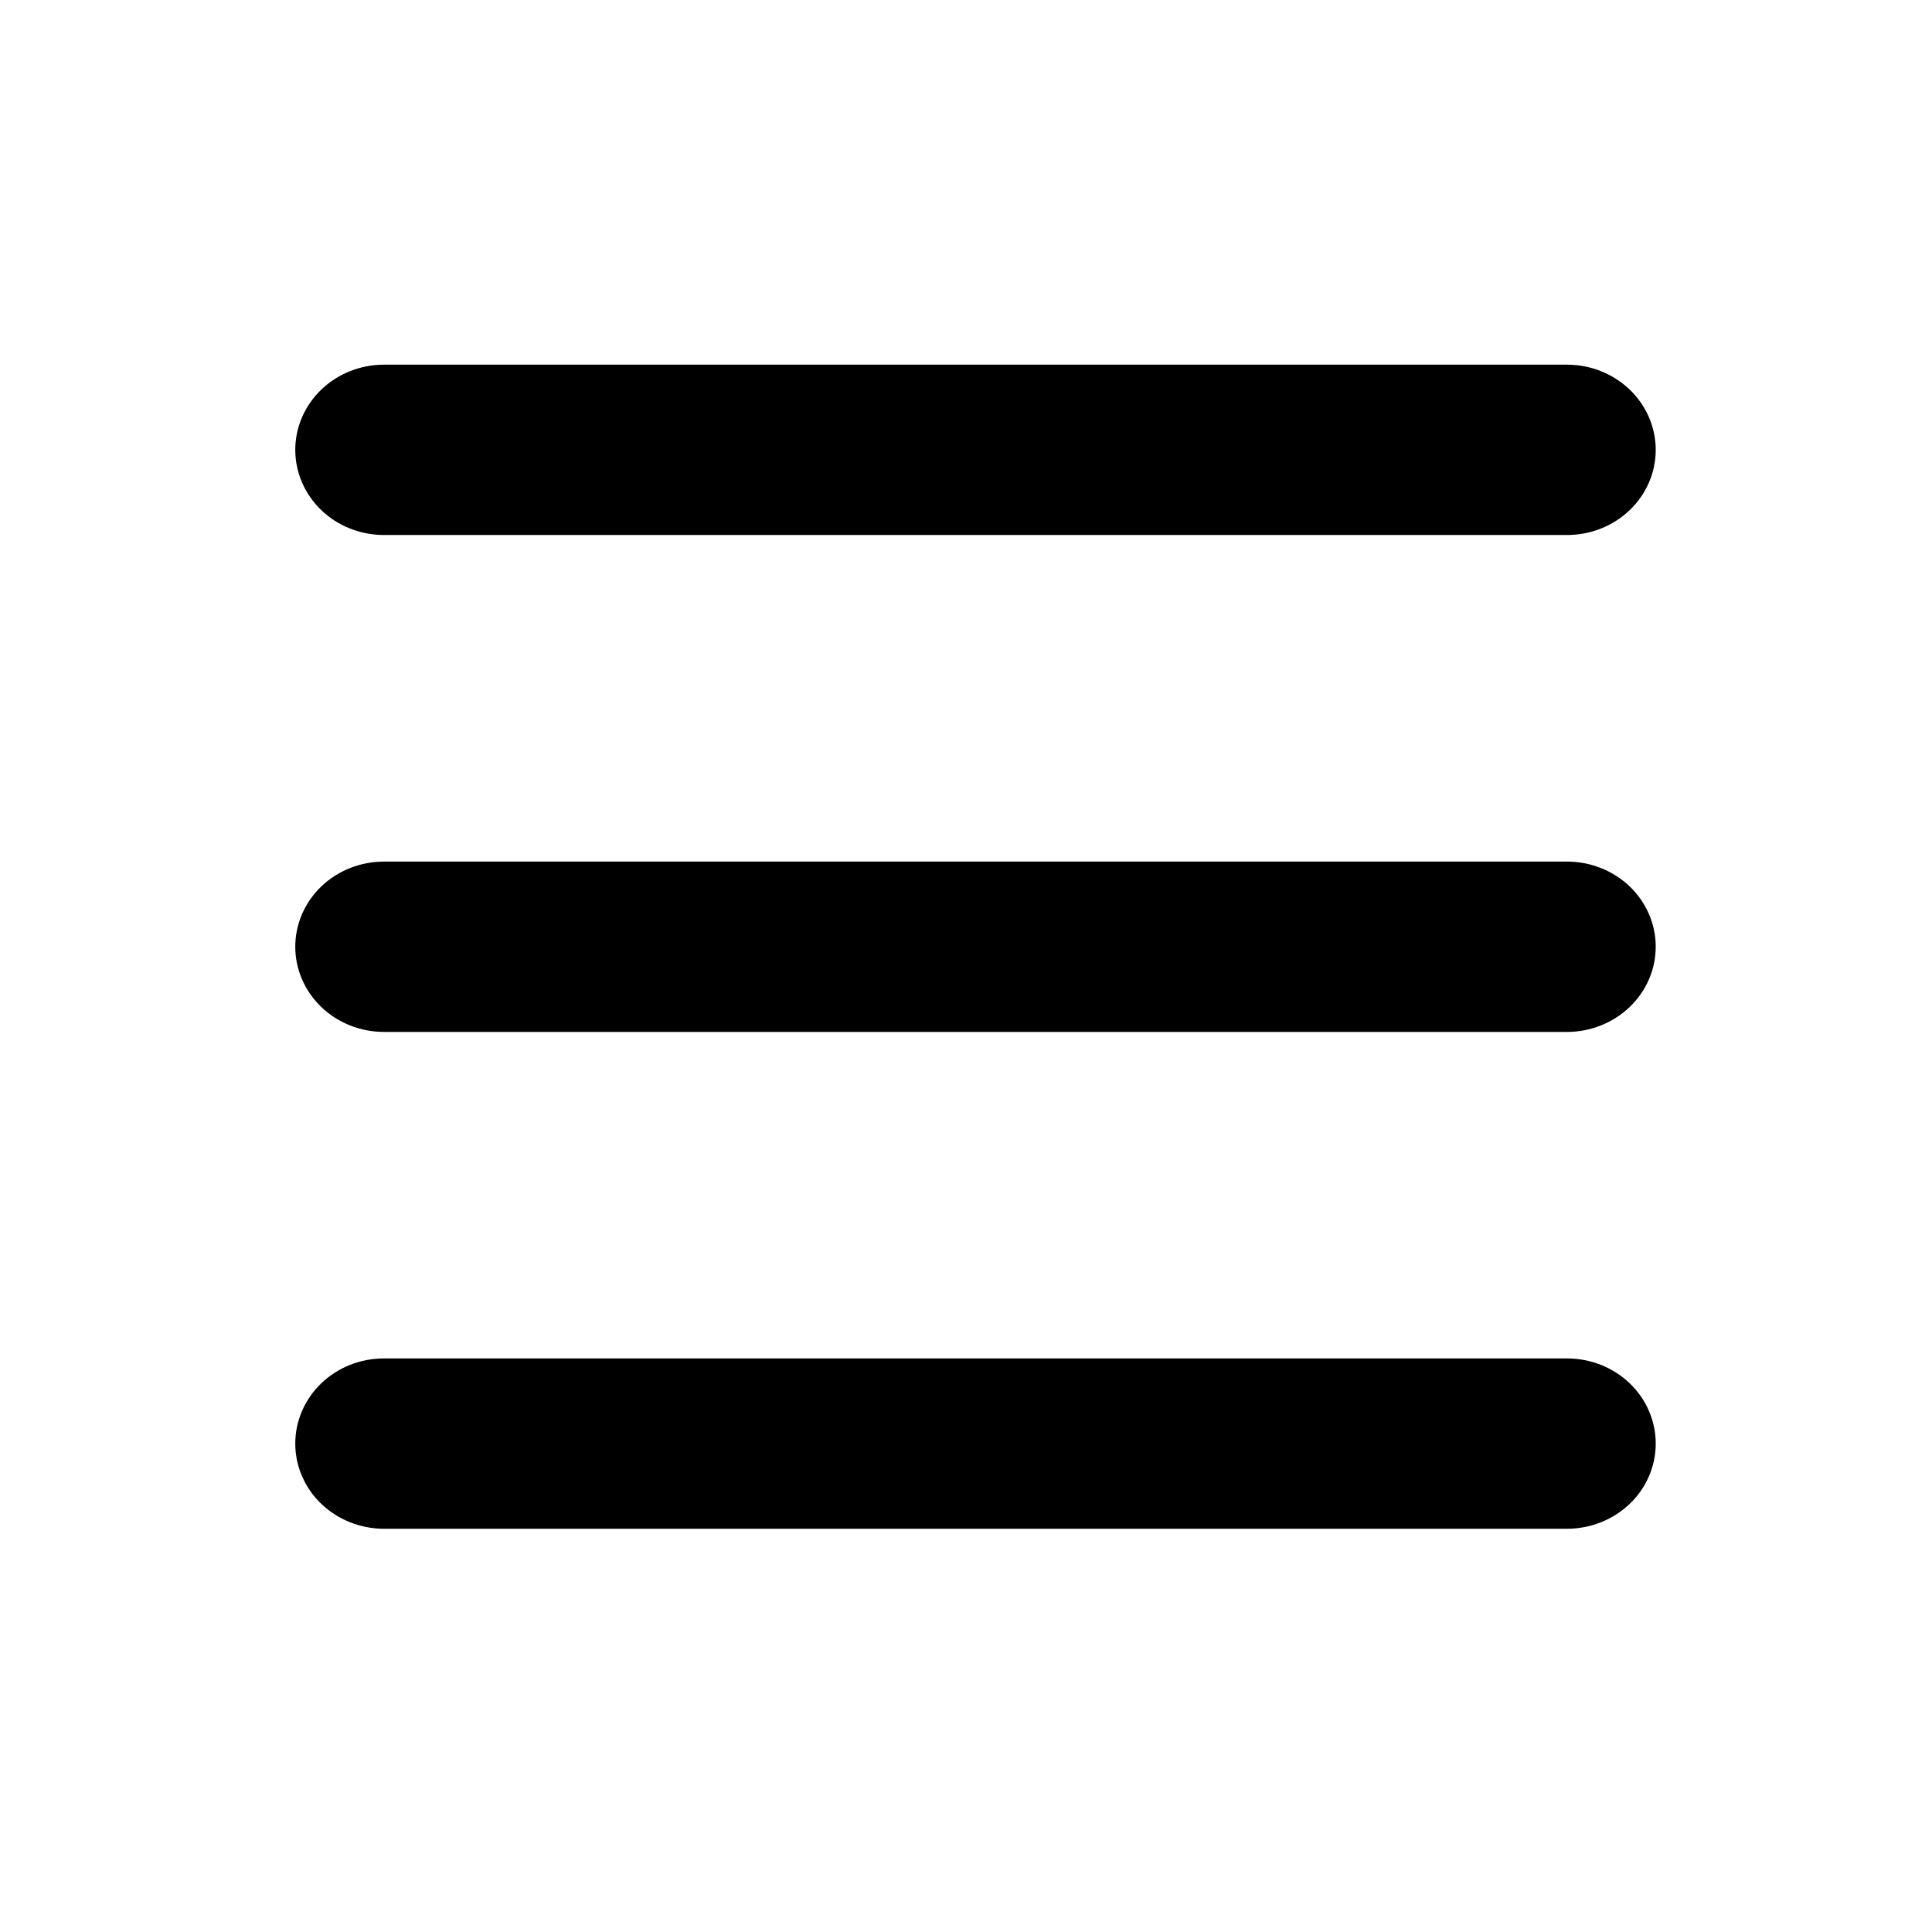
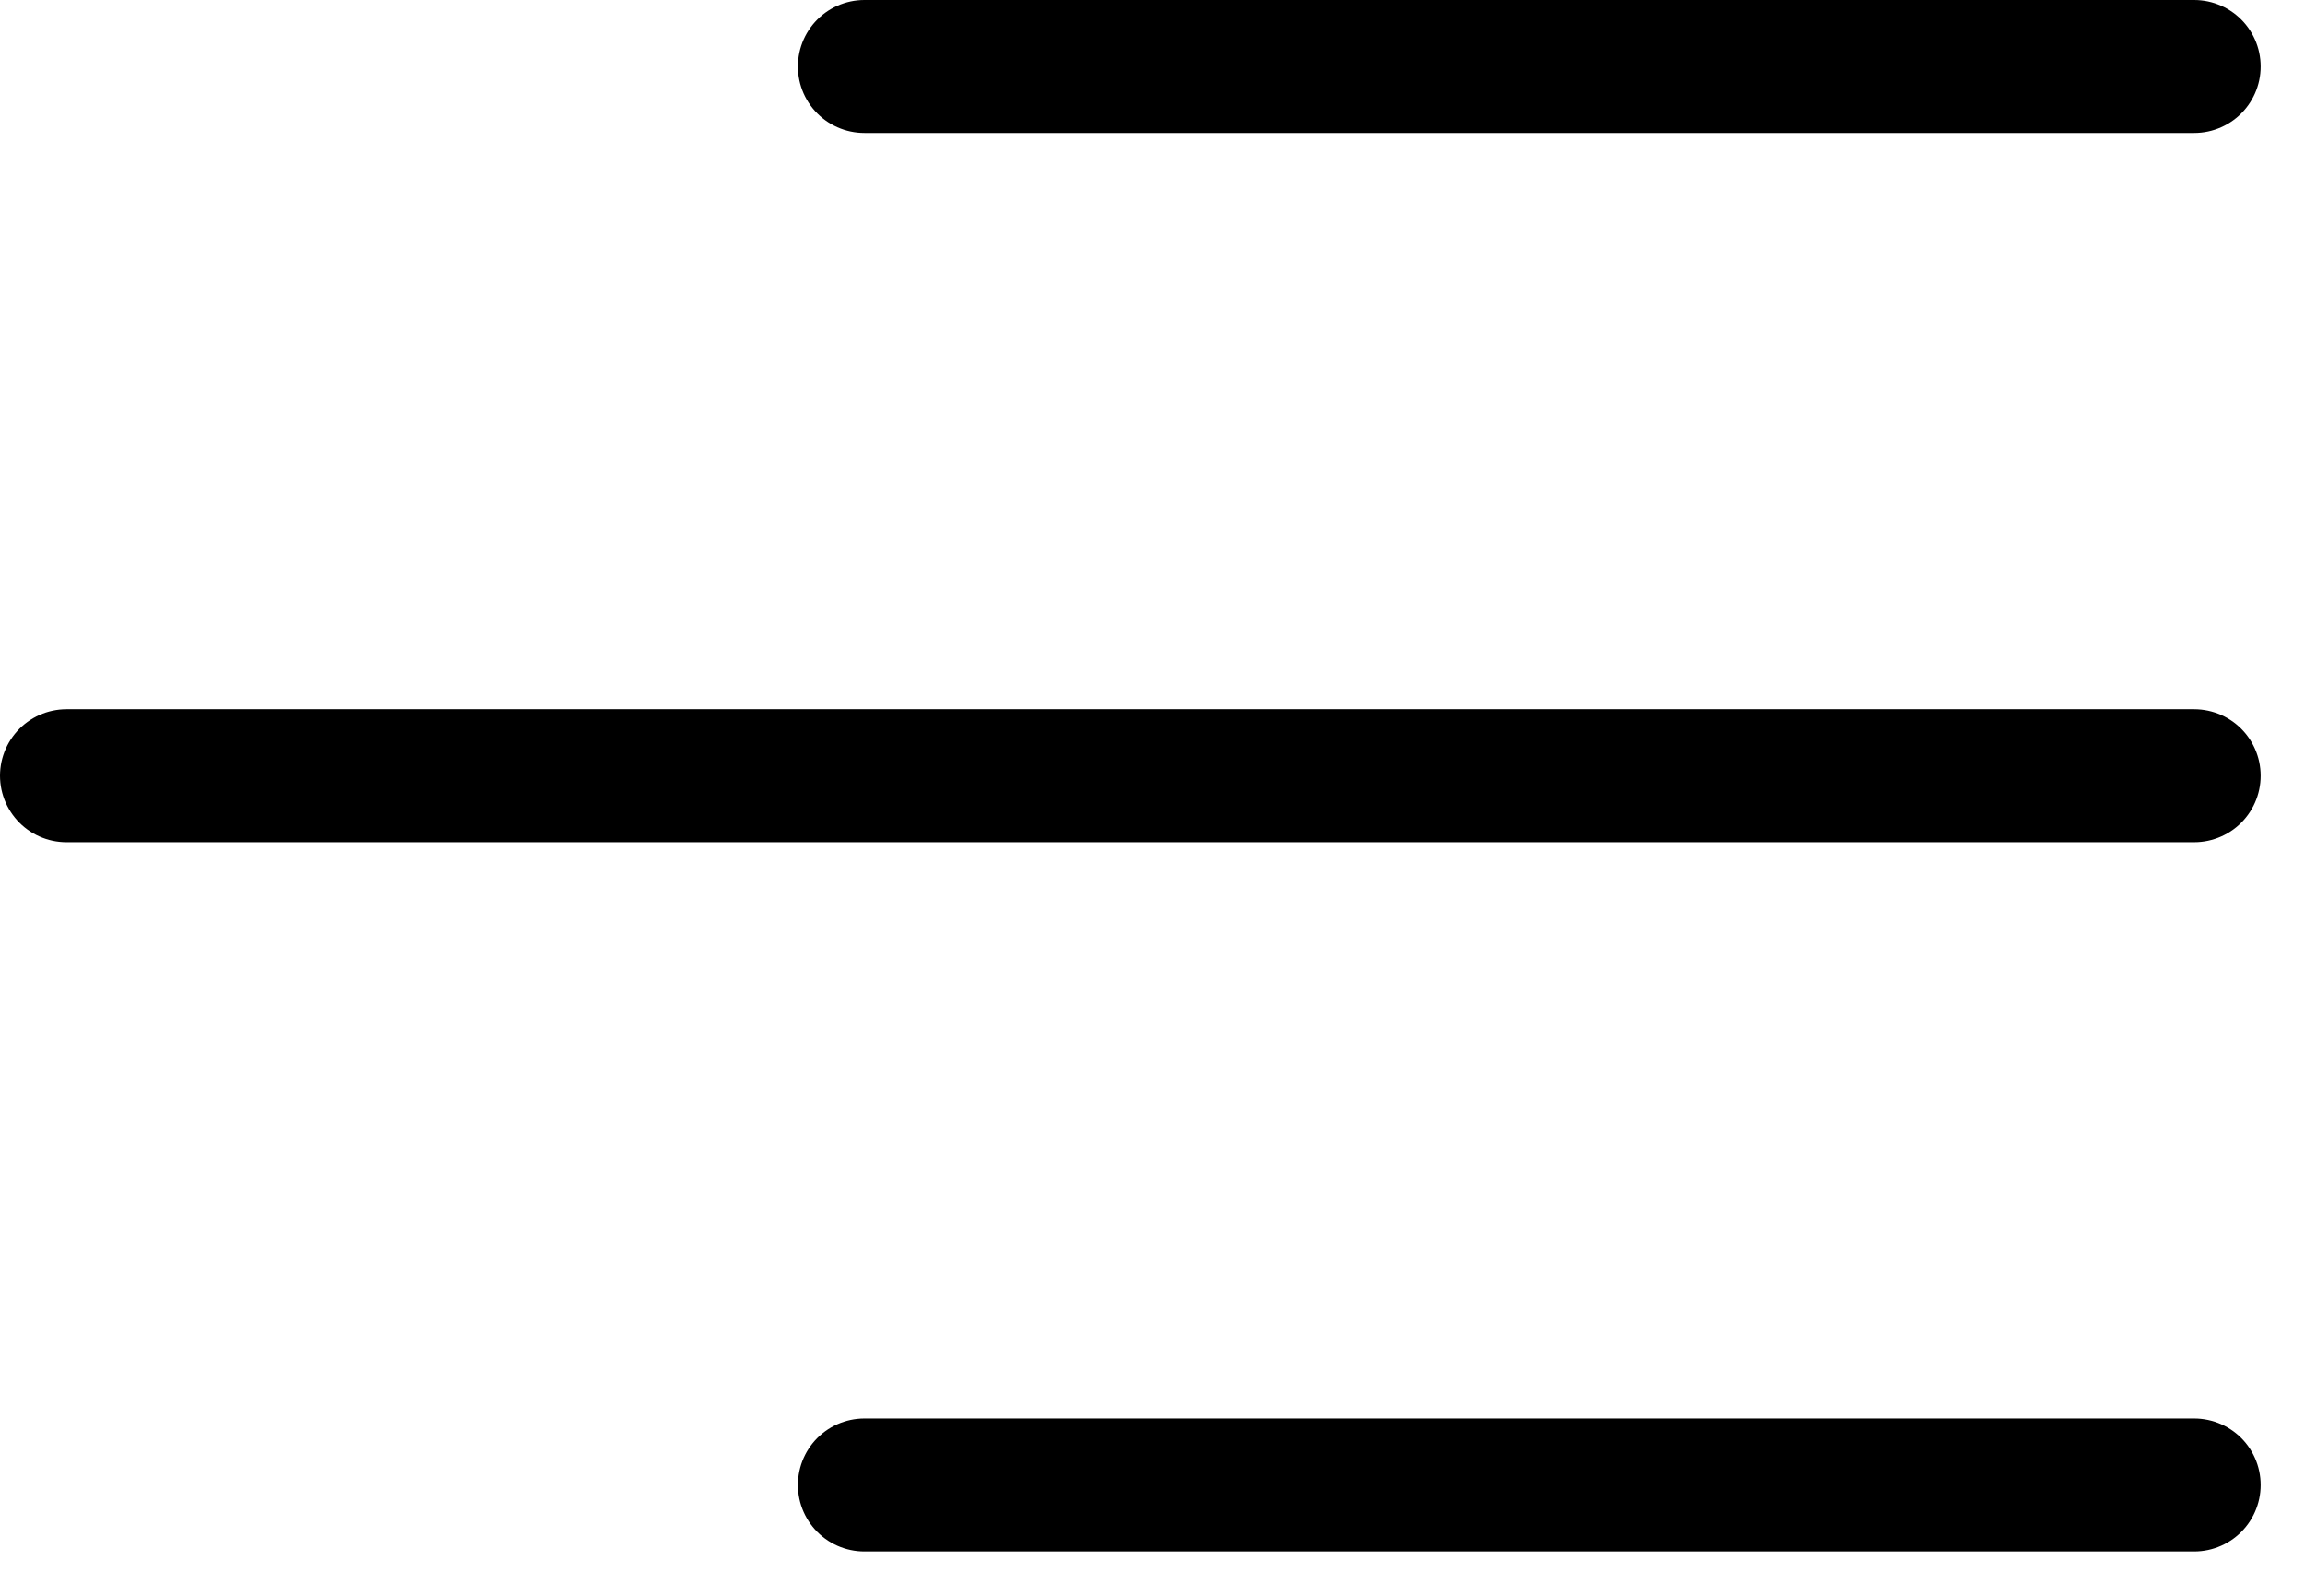
- <svg xmlns="http://www.w3.org/2000/svg" width="24" height="24" viewBox="0 0 24 24" fill="none">
-   <path fill-rule="evenodd" clip-rule="evenodd" d="M4.77 6.646H19.466C19.758 6.646 20.038 6.535 20.245 6.337C20.452 6.138 20.568 5.869 20.568 5.588C20.568 5.308 20.452 5.039 20.245 4.84C20.038 4.642 19.758 4.53 19.466 4.53H4.77C4.478 4.53 4.197 4.642 3.991 4.84C3.784 5.039 3.668 5.308 3.668 5.588C3.668 5.869 3.784 6.138 3.991 6.337C4.197 6.535 4.478 6.646 4.77 6.646ZM19.466 10.703H4.77C4.478 10.703 4.197 10.814 3.991 11.012C3.784 11.211 3.668 11.48 3.668 11.761C3.668 12.041 3.784 12.31 3.991 12.509C4.197 12.707 4.478 12.819 4.77 12.819H19.466C19.758 12.819 20.038 12.707 20.245 12.509C20.452 12.31 20.568 12.041 20.568 11.761C20.568 11.48 20.452 11.211 20.245 11.012C20.038 10.814 19.758 10.703 19.466 10.703ZM19.466 16.875H4.77C4.625 16.875 4.482 16.902 4.348 16.955C4.215 17.008 4.093 17.086 3.991 17.184C3.888 17.283 3.807 17.399 3.752 17.528C3.696 17.656 3.668 17.794 3.668 17.933C3.668 18.072 3.696 18.209 3.752 18.338C3.807 18.466 3.888 18.583 3.991 18.681C4.093 18.779 4.215 18.857 4.348 18.91C4.482 18.963 4.625 18.991 4.77 18.991H19.466C19.61 18.991 19.754 18.963 19.888 18.91C20.021 18.857 20.143 18.779 20.245 18.681C20.348 18.583 20.429 18.466 20.484 18.338C20.54 18.209 20.568 18.072 20.568 17.933C20.568 17.794 20.54 17.656 20.484 17.528C20.429 17.399 20.348 17.283 20.245 17.184C20.143 17.086 20.021 17.008 19.888 16.955C19.754 16.902 19.61 16.875 19.466 16.875Z" fill="#000000" />
+ <svg xmlns="http://www.w3.org/2000/svg" width="26" height="18" viewBox="0 0 26 18" fill="none">
+   <path d="M9.75 0.75H24.75M0.75 8.75H24.75H5.25M9.75 16.75H24.75" stroke="black" stroke-width="1.5" stroke-linecap="round" stroke-linejoin="round" />
</svg>
